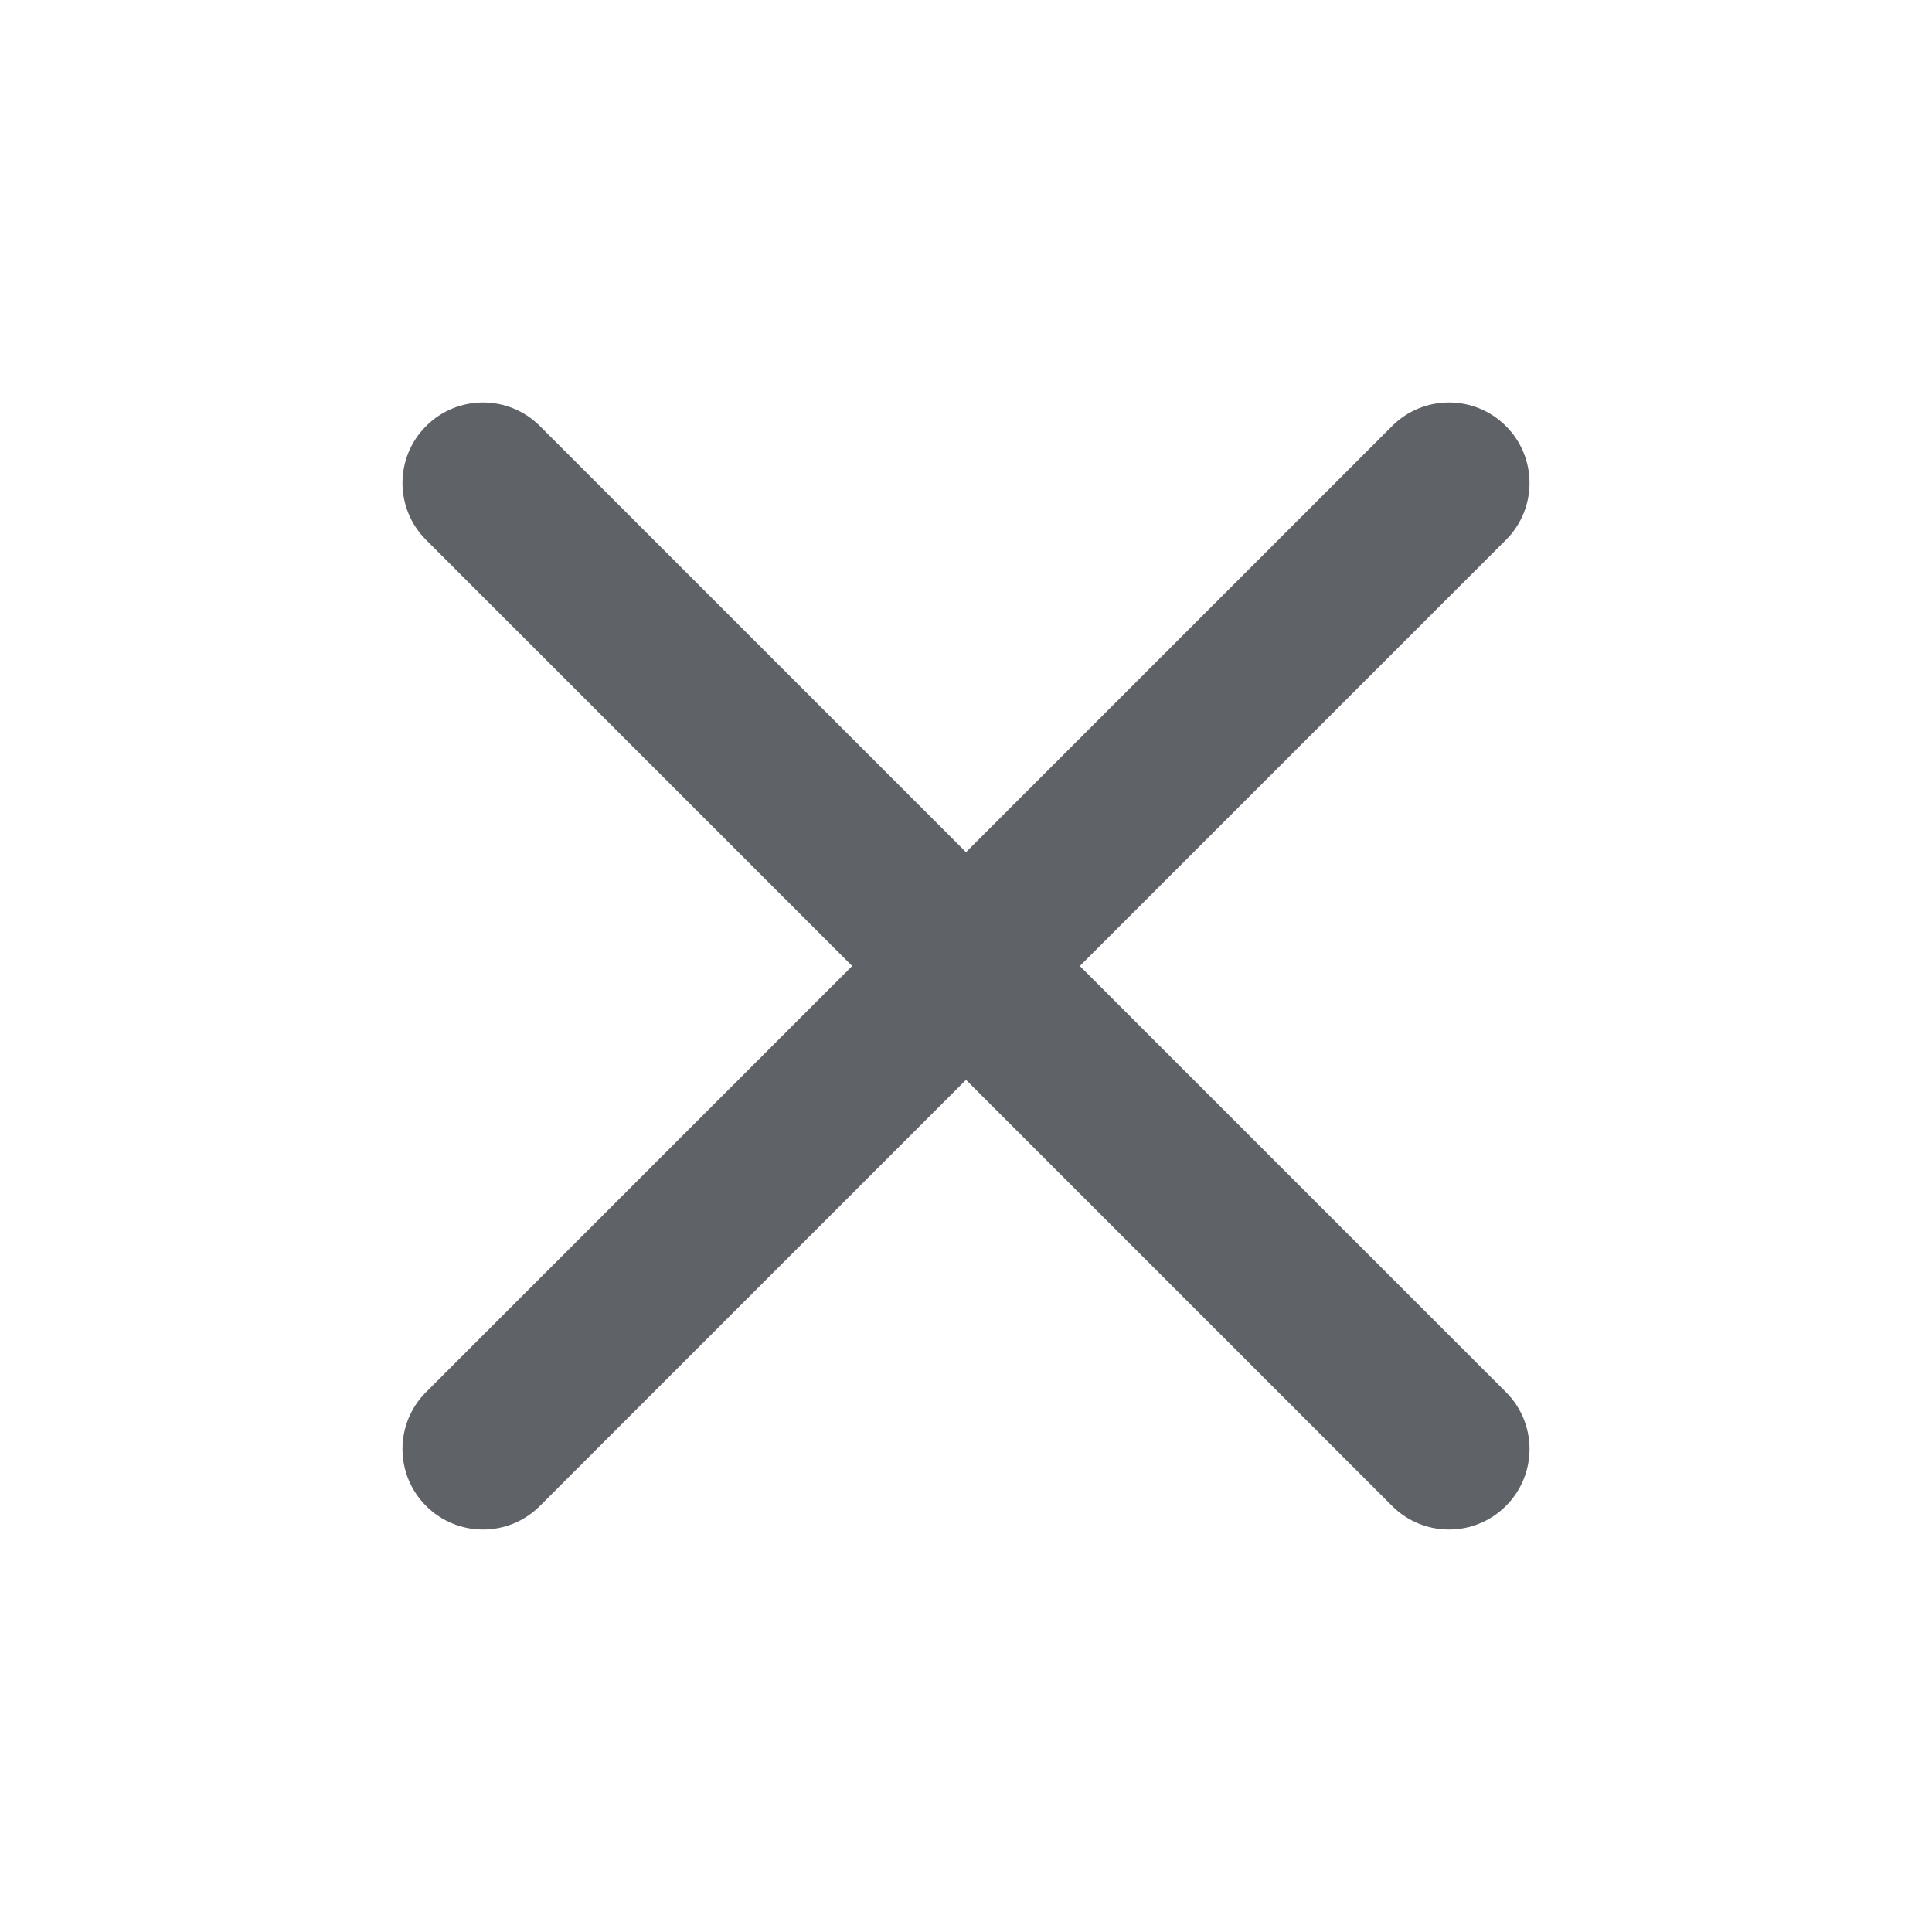
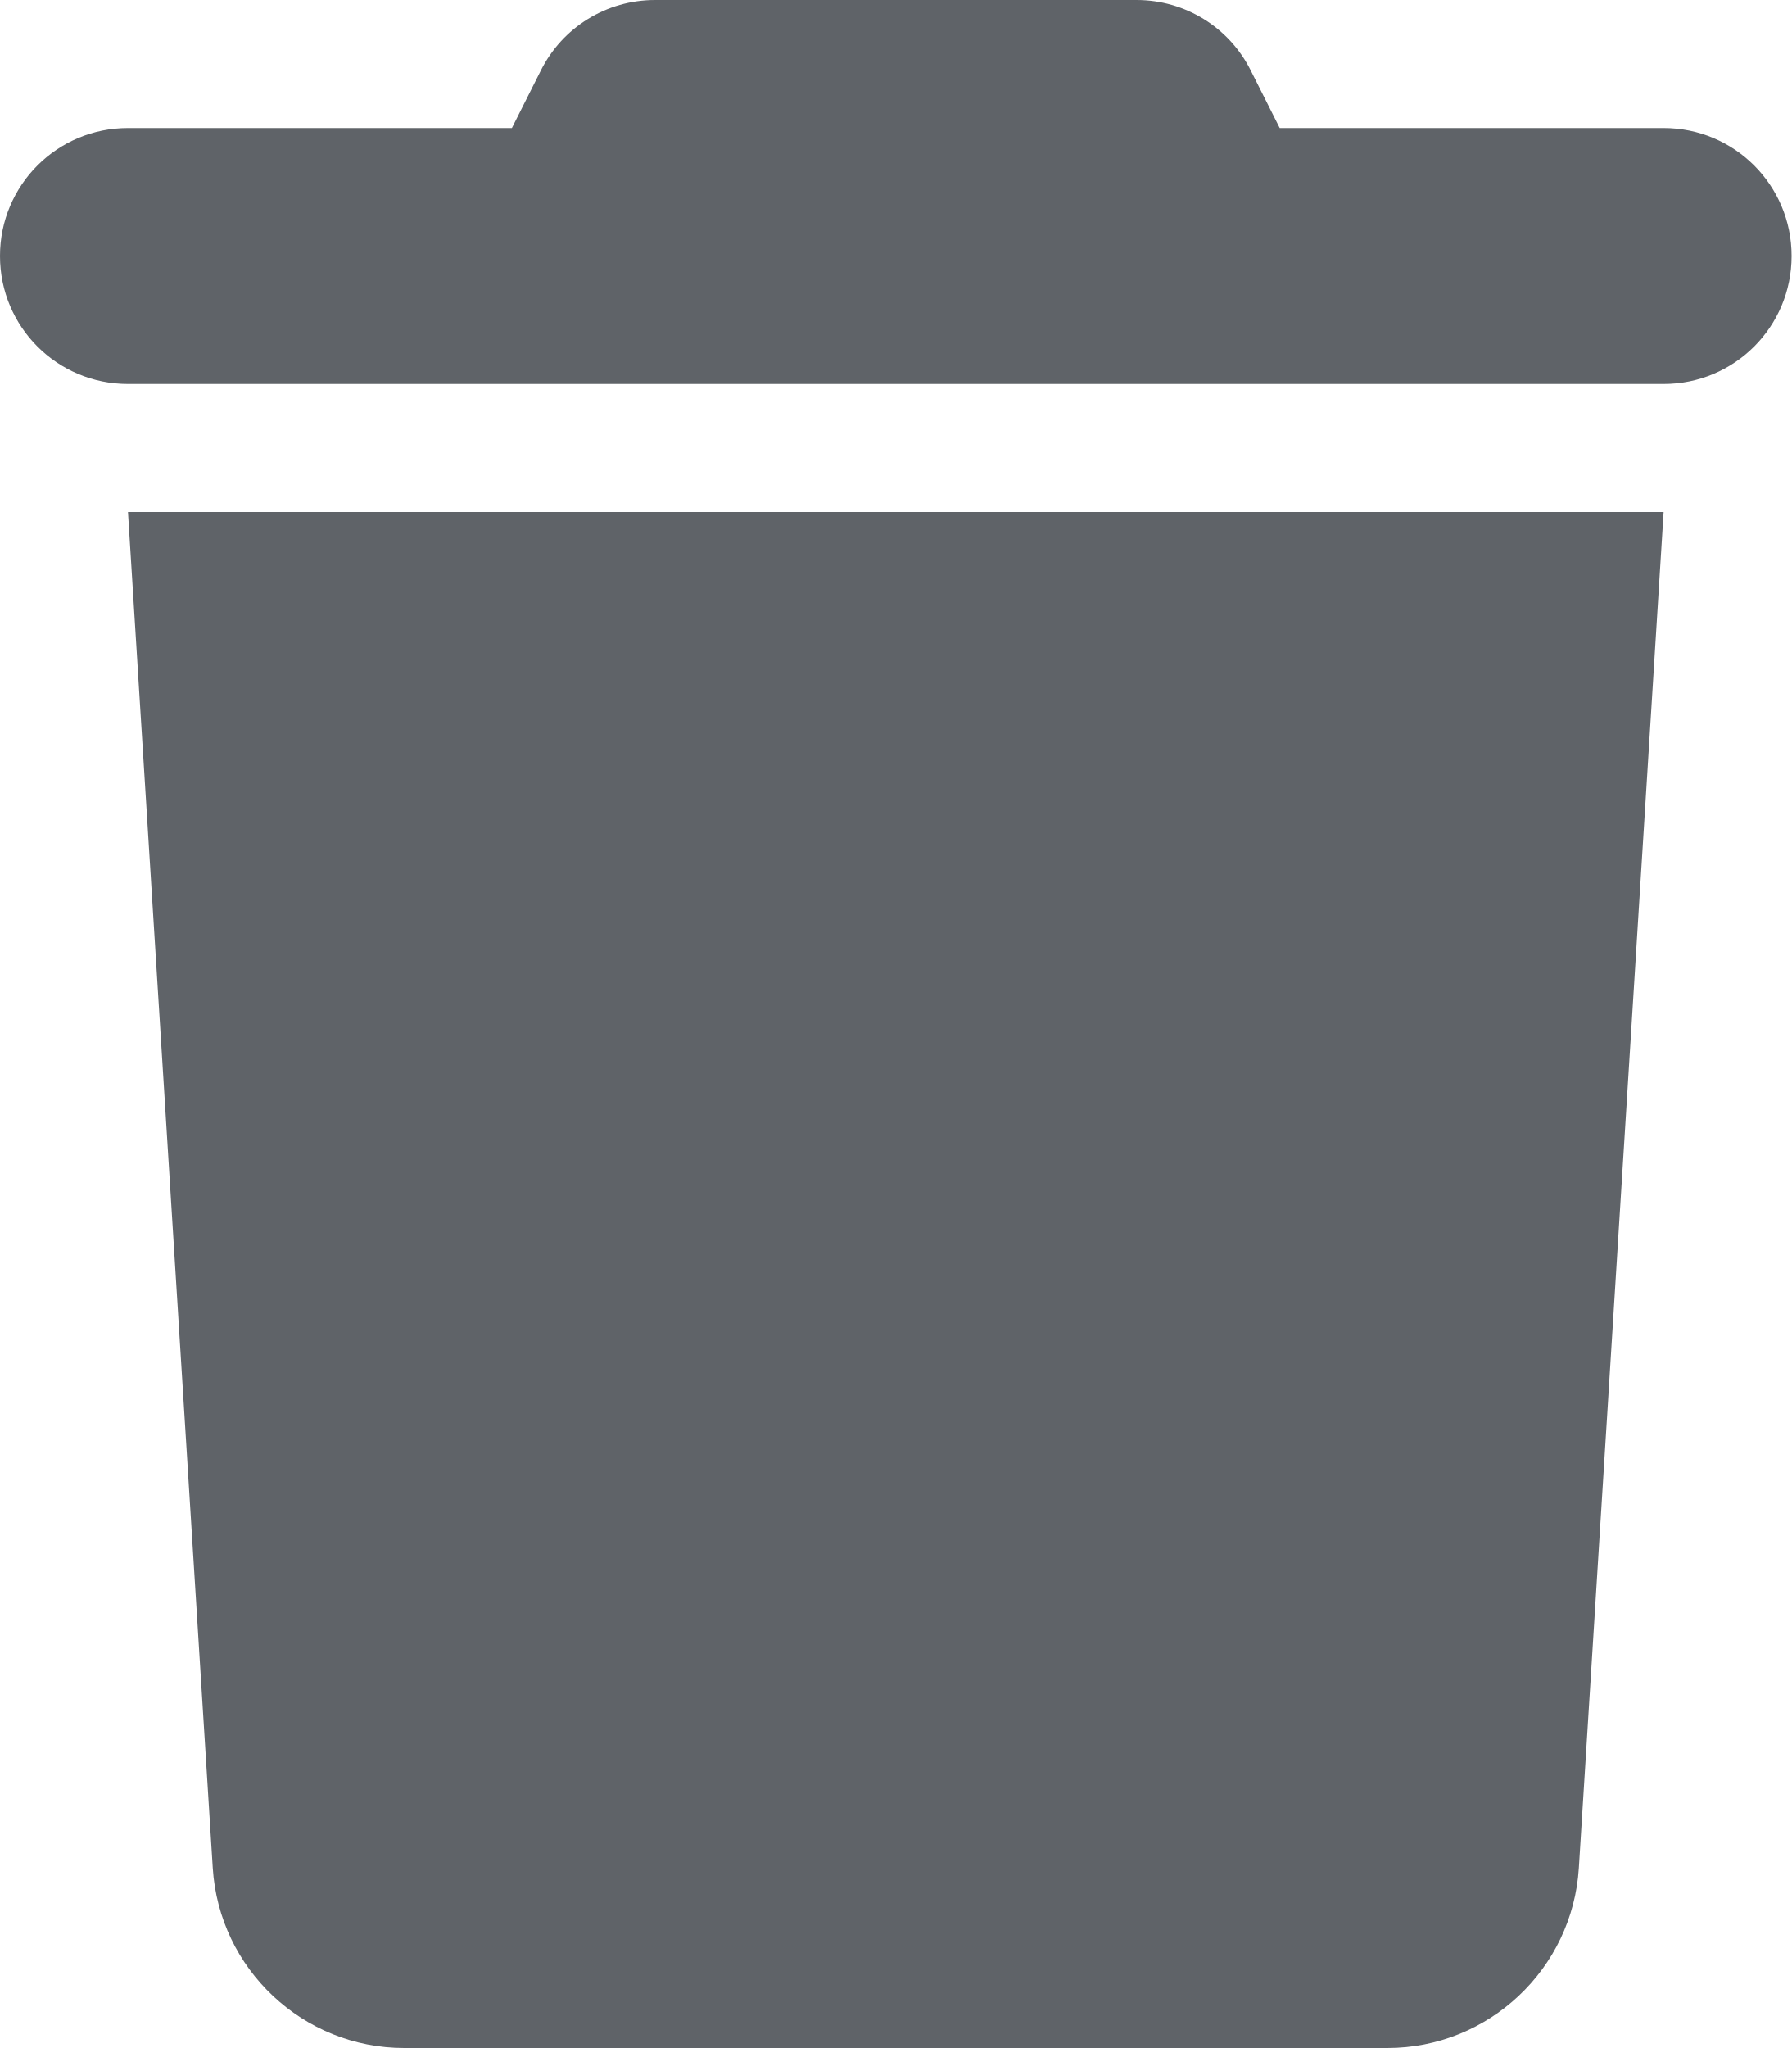
- <svg xmlns="http://www.w3.org/2000/svg" width="64px" height="64px" viewBox="0 0 24 24" fill="none">
-   <g id="SVGRepo_bgCarrier" stroke-width="0" />
-   <g id="SVGRepo_tracerCarrier" stroke-linecap="round" stroke-linejoin="round" />
-   <g id="SVGRepo_iconCarrier">
-     <path fill-rule="evenodd" clip-rule="evenodd" d="M5.293 5.293C5.683 4.902 6.317 4.902 6.707 5.293L12 10.586L17.293 5.293C17.683 4.902 18.317 4.902 18.707 5.293C19.098 5.683 19.098 6.317 18.707 6.707L13.414 12L18.707 17.293C19.098 17.683 19.098 18.317 18.707 18.707C18.317 19.098 17.683 19.098 17.293 18.707L12 13.414L6.707 18.707C6.317 19.098 5.683 19.098 5.293 18.707C4.902 18.317 4.902 17.683 5.293 17.293L10.586 12L5.293 6.707C4.902 6.317 4.902 5.683 5.293 5.293Z" fill="#5F6368" />
-   </g>
+ <svg xmlns="http://www.w3.org/2000/svg" viewBox="0 0 448 512" fill="#5F6368">
+   <path d="M135.2 17.7L128 32 32 32C14.3 32 0 46.3 0 64S14.3 96 32 96l384 0c17.7 0 32-14.3 32-32s-14.3-32-32-32l-96 0-7.2-14.3C307.4 6.8 296.3 0 284.2 0L163.8 0c-12.1 0-23.2 6.8-28.6 17.7zM416 128L32 128 53.2 467c1.6 25.3 22.6 45 47.9 45l245.8 0c25.3 0 46.3-19.7 47.9-45L416 128z" />
</svg>
